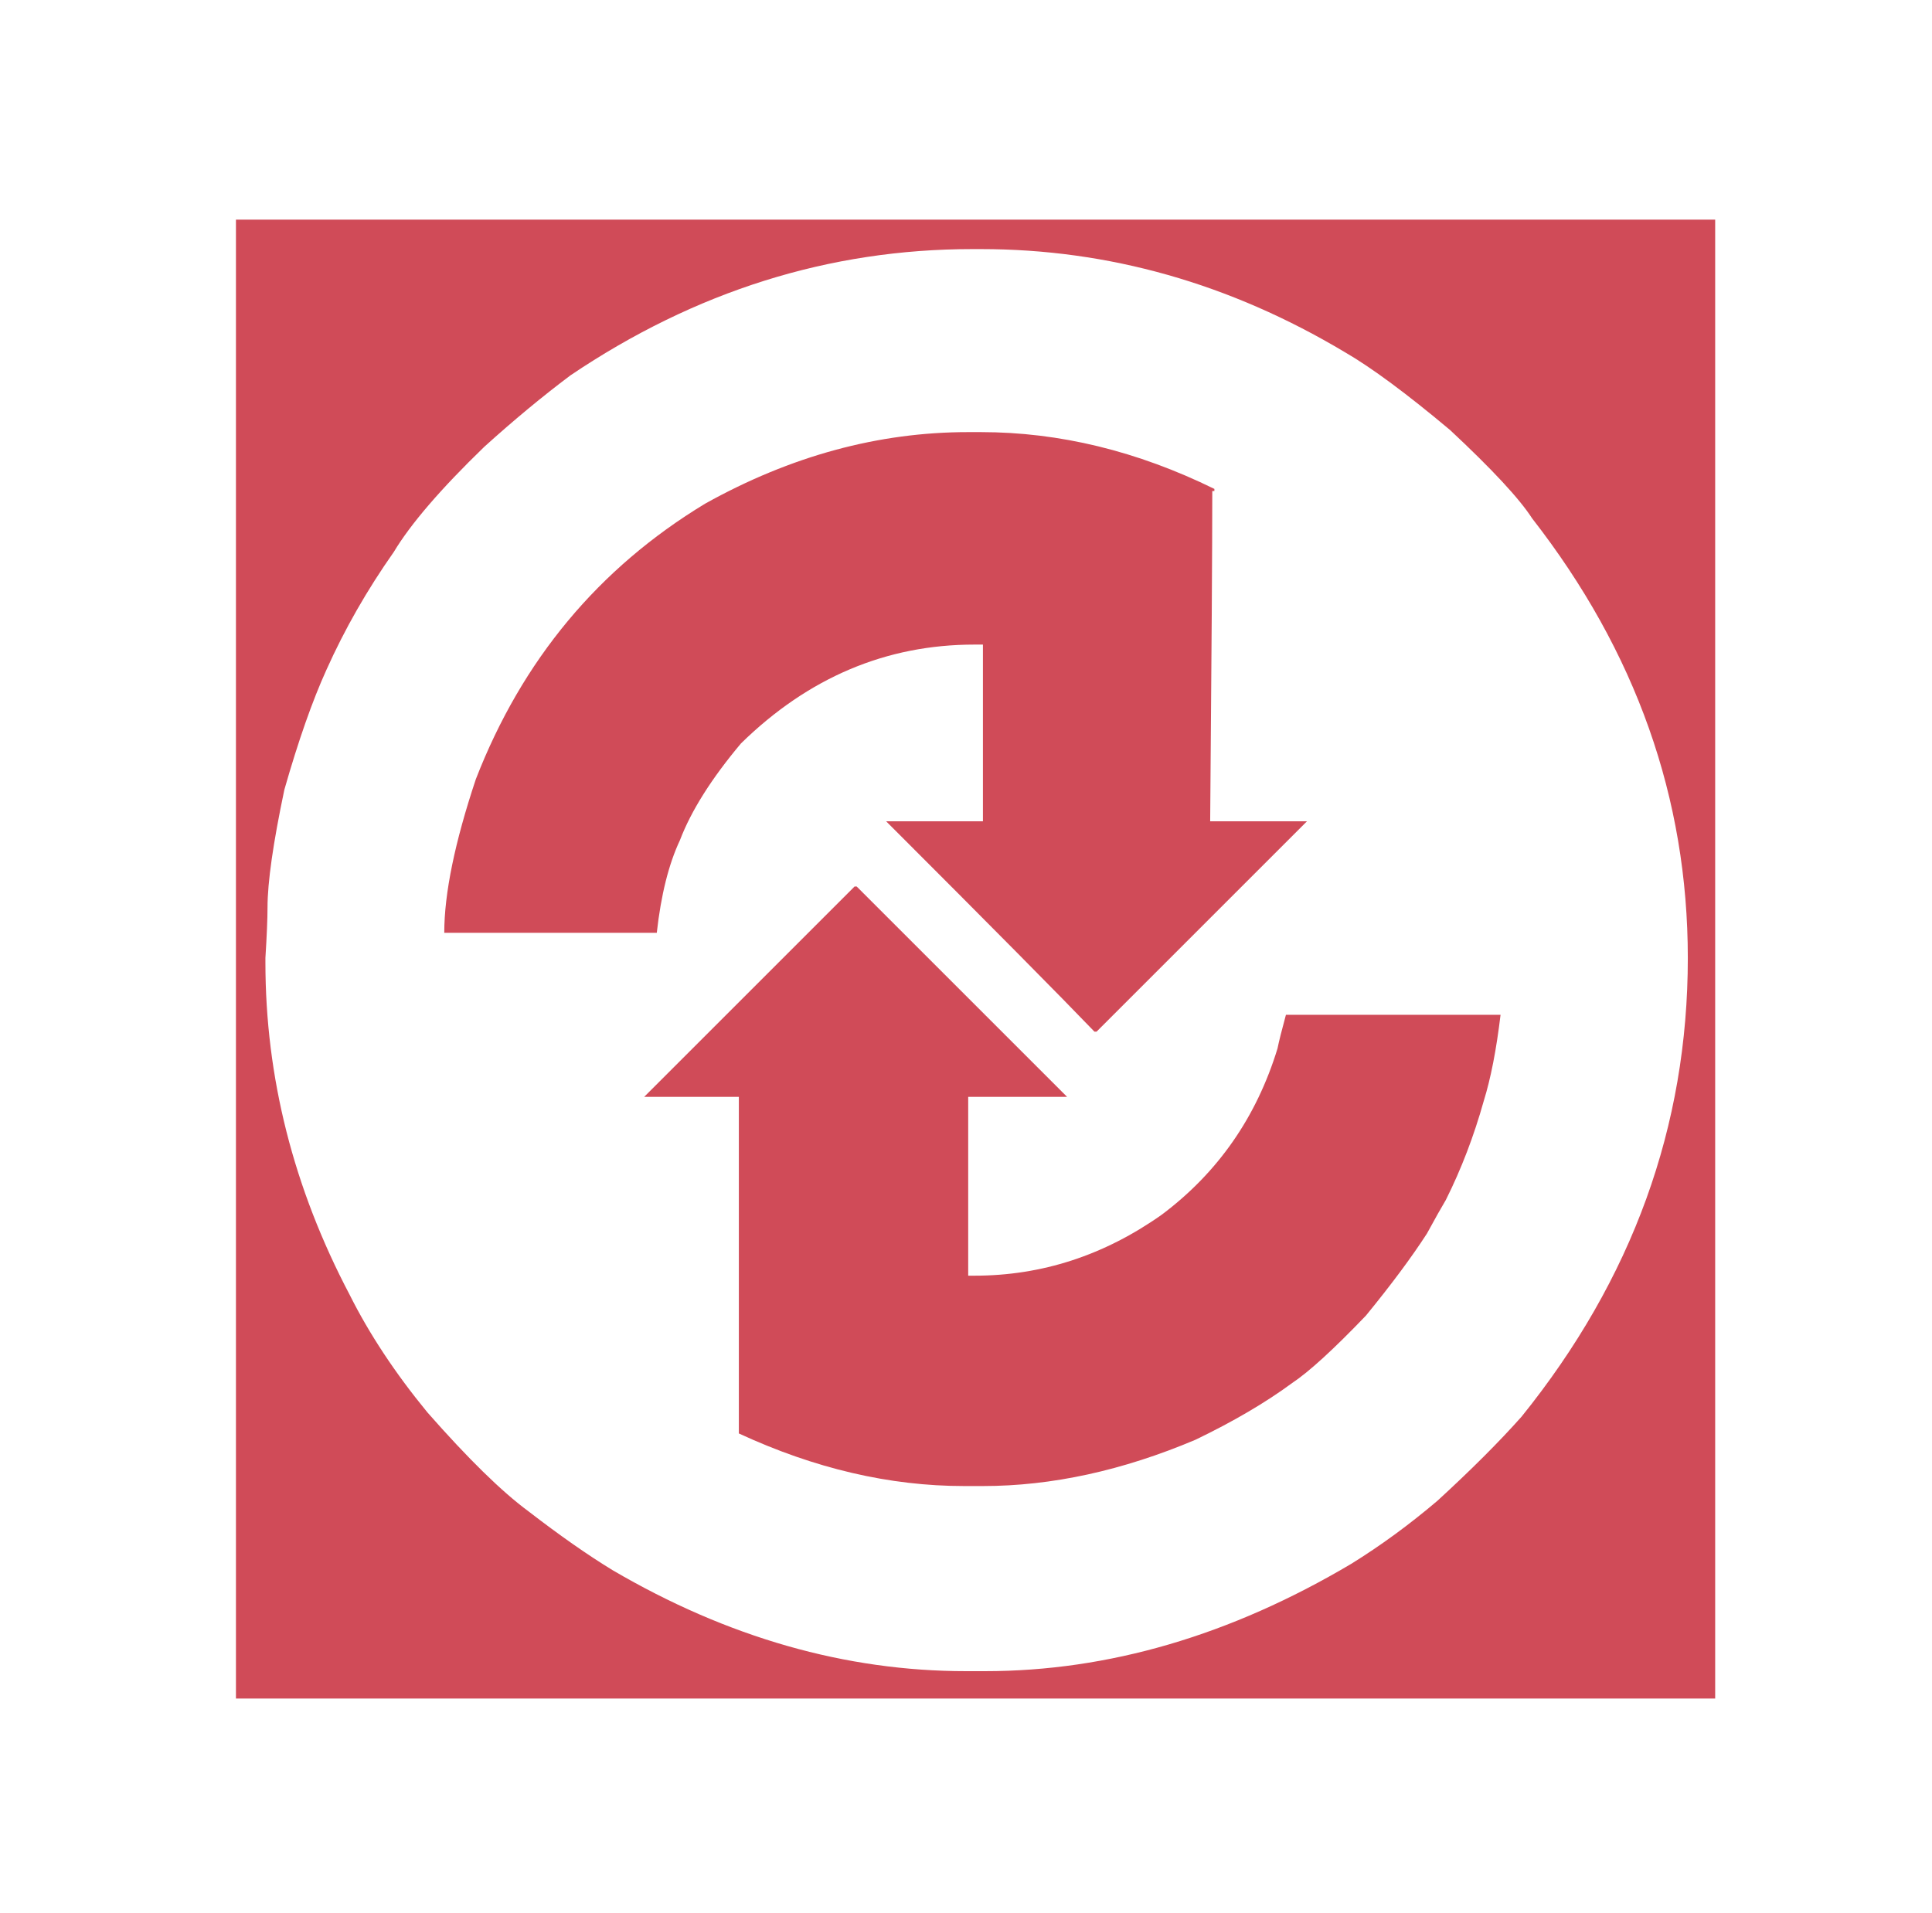
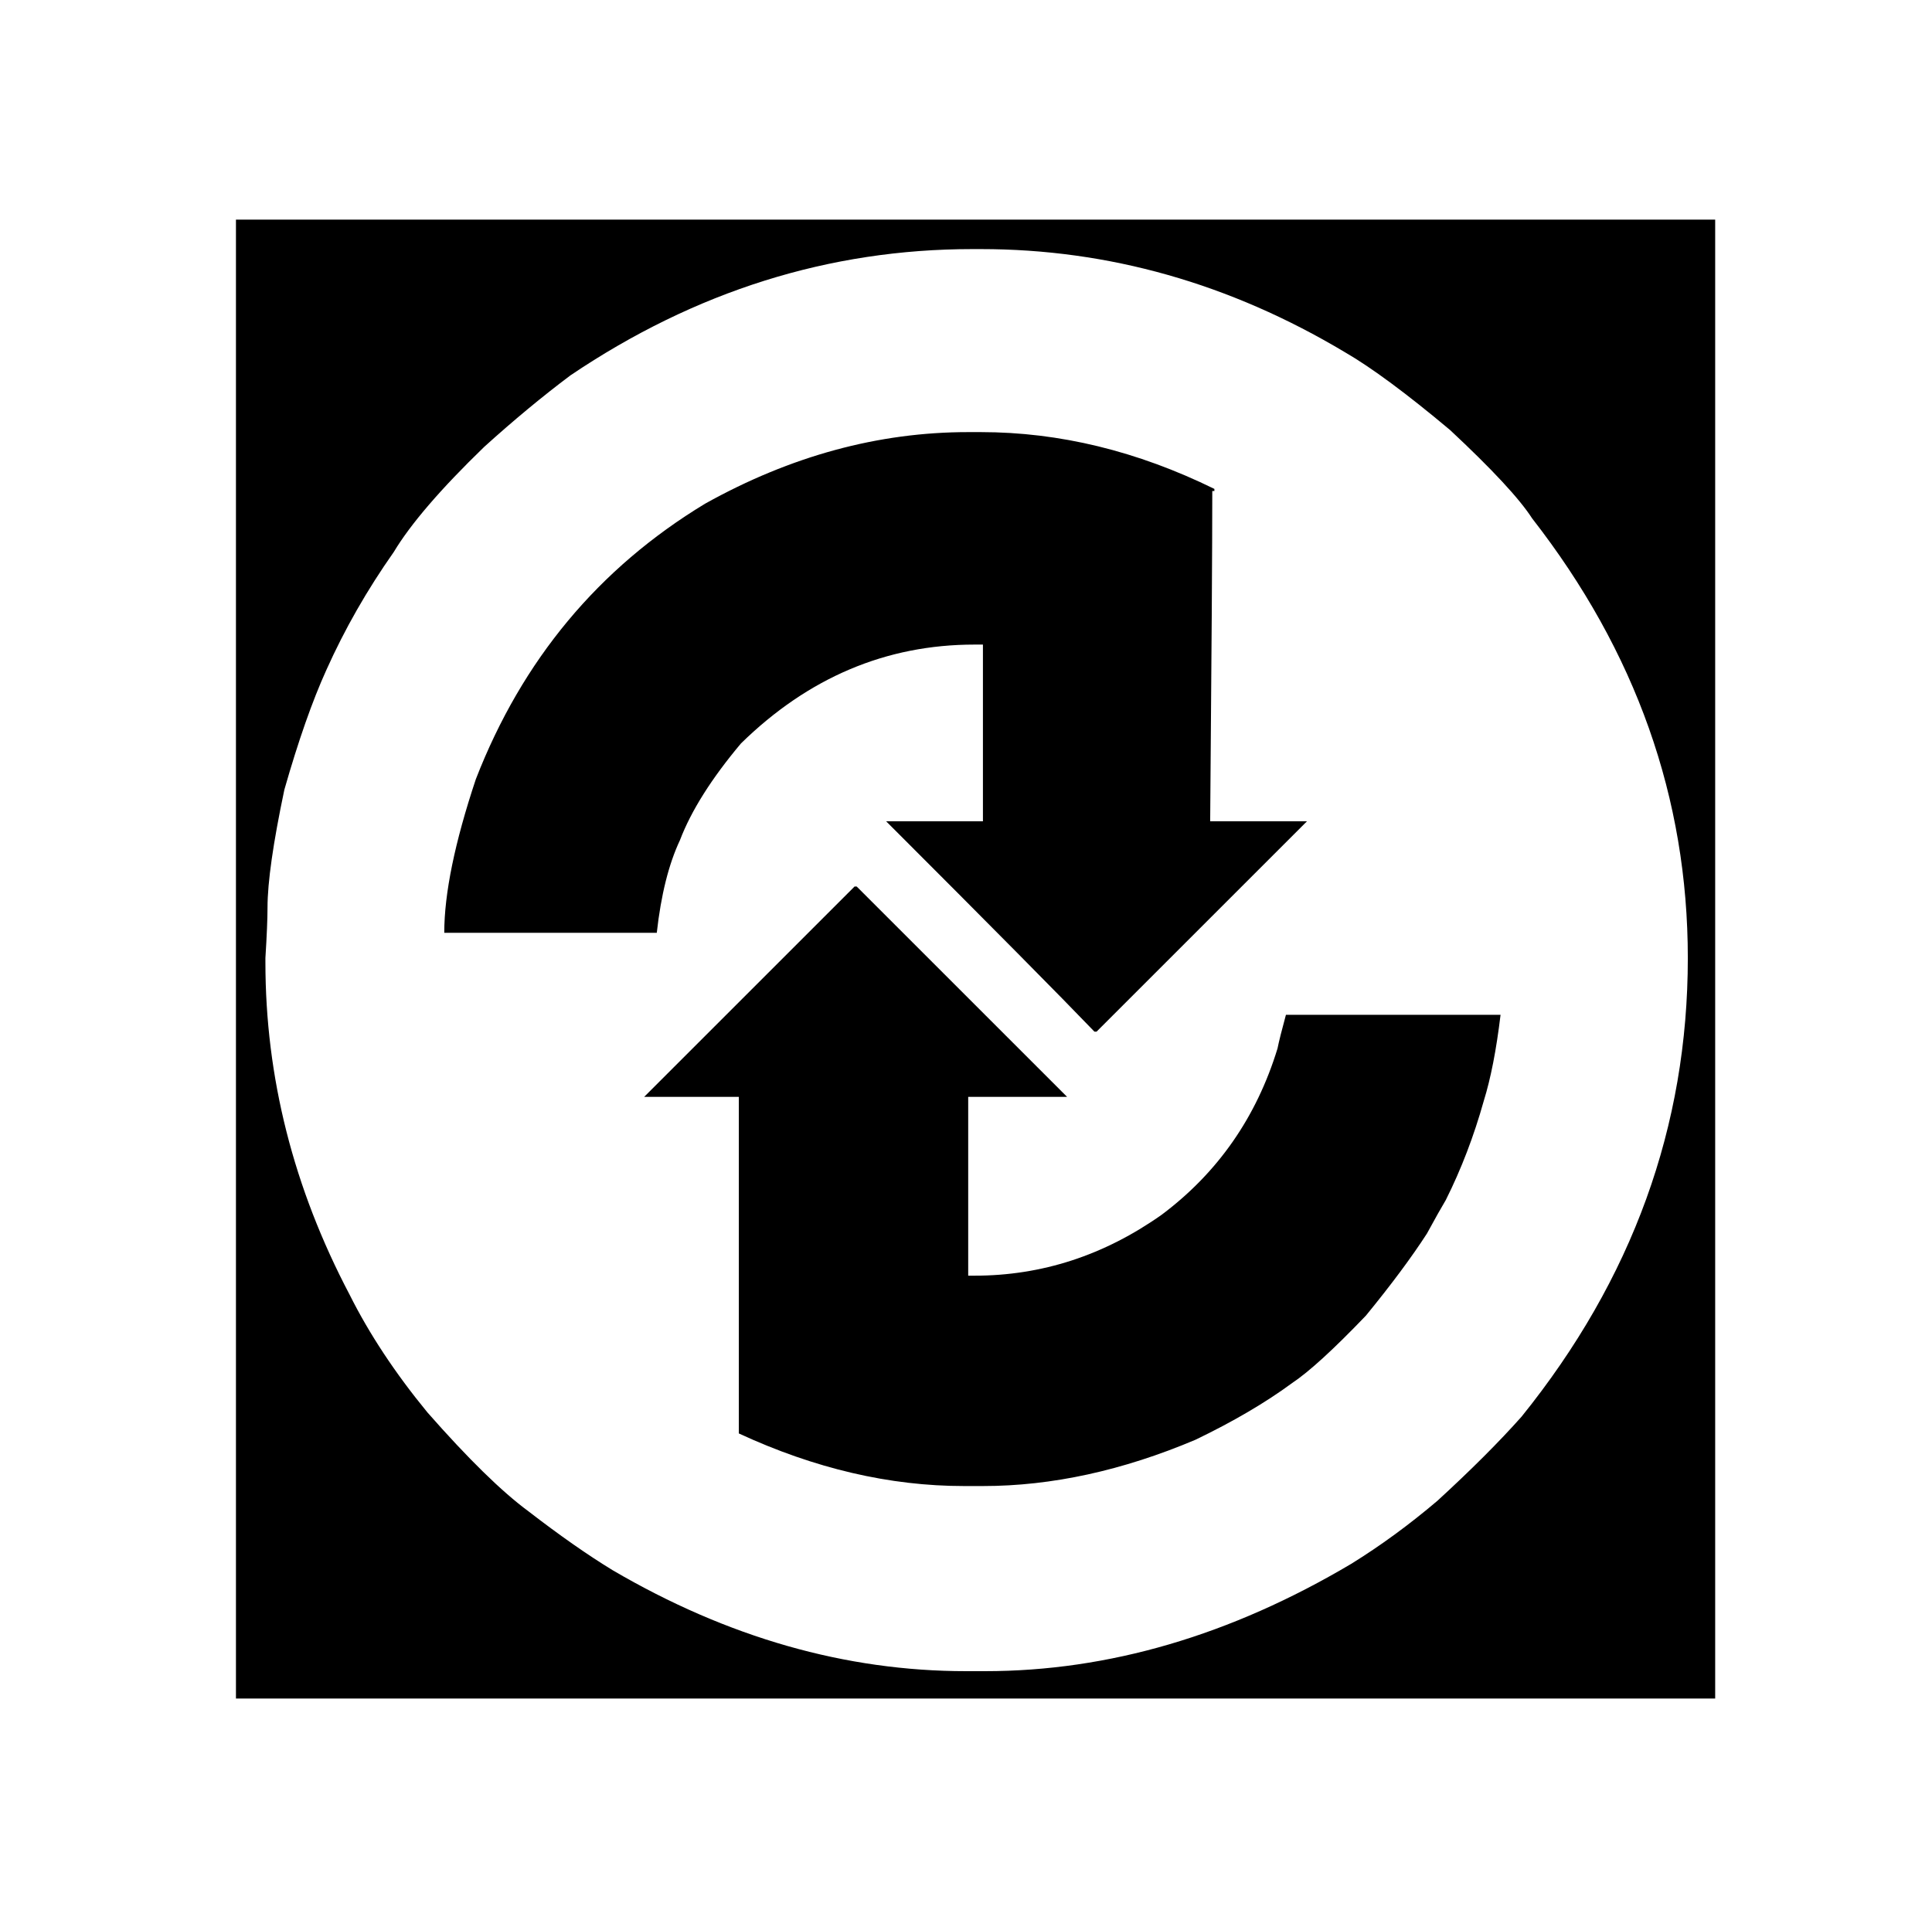
<svg xmlns="http://www.w3.org/2000/svg" version="1.1" viewBox="-10 0 1010 1000">
-   <path fill="#D04B58" d="M113.35 114.85h773.301v773.301h-773.301v-91.301v-488.399v-193.601zM128.75 500.95v2.2c0 60.133 14.667 118.066 44 173.8c10.267 20.533 23.833 41.066 40.7 61.6c21.267 24.2 38.866 41.434 52.8 51.7 c16.134 12.467 30.8 22.733 44 30.8c60.134 35.2 121.733 52.8 184.8 52.8h9.9c64.533 0 128.333 -18.699 191.399 -56.1c15.4 -9.533 30.434 -20.533 45.101 -33c17.6 -16.134 32.267 -30.8 44 -44 c57.934 -71.866 86.899 -151.8 86.899 -239.8c0 -83.601 -27.133 -160.233 -81.399 -229.9c-6.601 -10.267 -20.9 -25.666 -42.9 -46.2c-22.733 -19.066 -41.066 -32.633 -55 -40.699c-60.133 -35.934 -123.566 -53.9 -190.3 -53.9 h-4.4c-74.8 0 -144.833 22 -210.1 66c-14.667 11 -29.7 23.467 -45.1 37.4c-22.733 22 -38.5 40.333 -47.301 55c-13.933 19.8 -25.666 40.333 -35.199 61.6c-7.334 16.134 -14.667 37.033 -22 62.7 c-5.867 27.866 -8.801 48.399 -8.801 61.6c0 5.867 -0.366 14.667 -1.1 26.4zM496.15 225.95h6.6c41.066 0 81.767 9.899 122.1 29.7v1.1h-1.1c0 28.6 -0.366 86.167 -1.1 172.7h50.6l-110 110h-1.1 c-17.601 -18.334 -53.9 -55 -108.9 -110h50.6v-92.4h-4.399c-46.2 0 -86.9 17.233 -122.101 51.7c-15.399 18.333 -26.033 35.2 -31.899 50.6c-5.867 12.467 -9.9 28.601 -12.101 48.4h-111.1 c0 -20.533 5.5 -47.3 16.5 -80.3c24.2 -62.334 64.167 -110.367 119.9 -144.101c44.733 -24.933 90.566 -37.399 137.5 -37.399zM436.75 463.55h1.1l110 110h-51.699v93.5h3.3c35.2 0 67.833 -10.633 97.899 -31.899 c29.334 -22 49.5 -50.967 60.5 -86.9c0.733 -3.667 2.2 -9.533 4.4 -17.6h112.2c-2.2 18.333 -5.134 33.366 -8.8 45.1c-5.134 18.333 -11.733 35.566 -19.801 51.7c-2.199 3.666 -5.5 9.533 -9.899 17.6 c-8.066 12.467 -18.7 26.767 -31.9 42.9c-16.866 17.6 -29.7 29.333 -38.5 35.2c-13.934 10.267 -30.8 20.166 -50.6 29.699c-38.134 16.134 -75.167 24.2 -111.101 24.2h-9.899c-38.867 0 -78.101 -9.166 -117.7 -27.5v-176 h-49.5z" />
+   <path fill="currentColor" d="M113.35 114.85h773.301v773.301h-773.301v-91.301v-488.399v-193.601zM128.75 500.95v2.2c0 60.133 14.667 118.066 44 173.8c10.267 20.533 23.833 41.066 40.7 61.6c21.267 24.2 38.866 41.434 52.8 51.7 c16.134 12.467 30.8 22.733 44 30.8c60.134 35.2 121.733 52.8 184.8 52.8h9.9c64.533 0 128.333 -18.699 191.399 -56.1c15.4 -9.533 30.434 -20.533 45.101 -33c17.6 -16.134 32.267 -30.8 44 -44 c57.934 -71.866 86.899 -151.8 86.899 -239.8c0 -83.601 -27.133 -160.233 -81.399 -229.9c-6.601 -10.267 -20.9 -25.666 -42.9 -46.2c-22.733 -19.066 -41.066 -32.633 -55 -40.699c-60.133 -35.934 -123.566 -53.9 -190.3 -53.9 h-4.4c-74.8 0 -144.833 22 -210.1 66c-14.667 11 -29.7 23.467 -45.1 37.4c-22.733 22 -38.5 40.333 -47.301 55c-13.933 19.8 -25.666 40.333 -35.199 61.6c-7.334 16.134 -14.667 37.033 -22 62.7 c-5.867 27.866 -8.801 48.399 -8.801 61.6c0 5.867 -0.366 14.667 -1.1 26.4zM496.15 225.95h6.6c41.066 0 81.767 9.899 122.1 29.7v1.1h-1.1c0 28.6 -0.366 86.167 -1.1 172.7h50.6l-110 110h-1.1 c-17.601 -18.334 -53.9 -55 -108.9 -110h50.6v-92.4h-4.399c-46.2 0 -86.9 17.233 -122.101 51.7c-15.399 18.333 -26.033 35.2 -31.899 50.6c-5.867 12.467 -9.9 28.601 -12.101 48.4h-111.1 c0 -20.533 5.5 -47.3 16.5 -80.3c24.2 -62.334 64.167 -110.367 119.9 -144.101c44.733 -24.933 90.566 -37.399 137.5 -37.399zM436.75 463.55h1.1l110 110h-51.699v93.5h3.3c35.2 0 67.833 -10.633 97.899 -31.899 c29.334 -22 49.5 -50.967 60.5 -86.9c0.733 -3.667 2.2 -9.533 4.4 -17.6h112.2c-2.2 18.333 -5.134 33.366 -8.8 45.1c-5.134 18.333 -11.733 35.566 -19.801 51.7c-2.199 3.666 -5.5 9.533 -9.899 17.6 c-8.066 12.467 -18.7 26.767 -31.9 42.9c-16.866 17.6 -29.7 29.333 -38.5 35.2c-13.934 10.267 -30.8 20.166 -50.6 29.699c-38.134 16.134 -75.167 24.2 -111.101 24.2h-9.899c-38.867 0 -78.101 -9.166 -117.7 -27.5v-176 h-49.5z" />
</svg>
